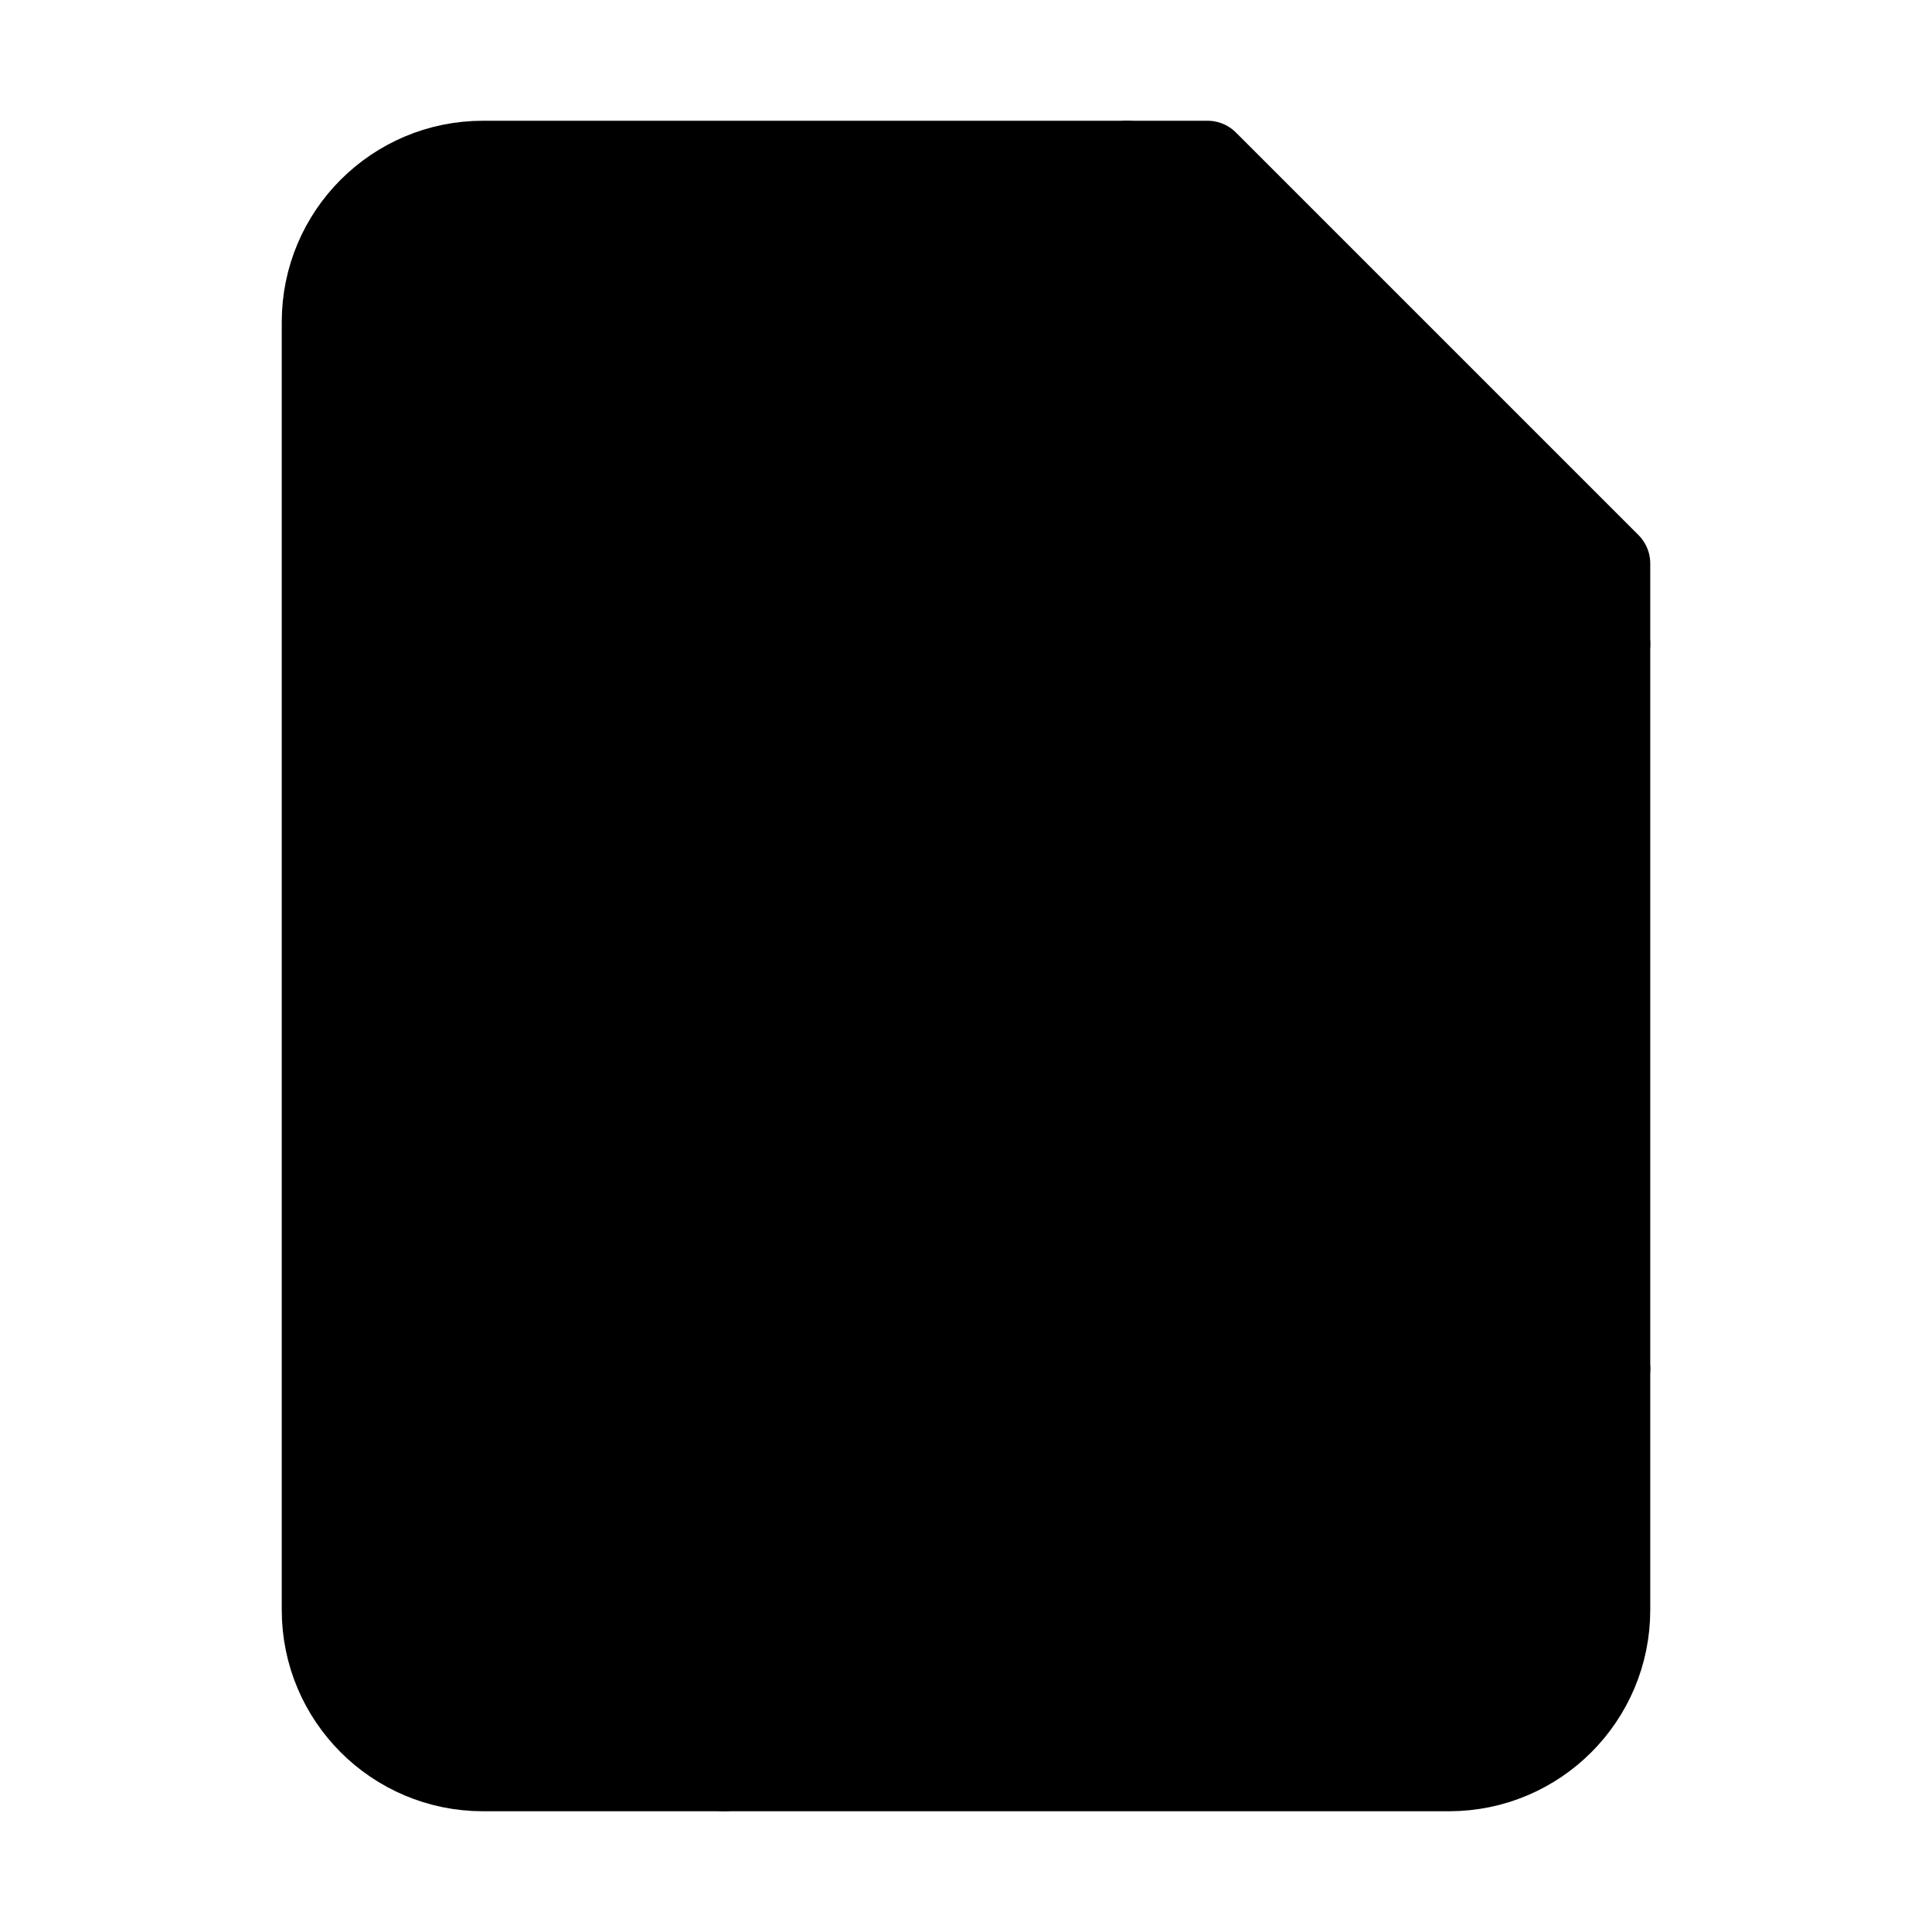
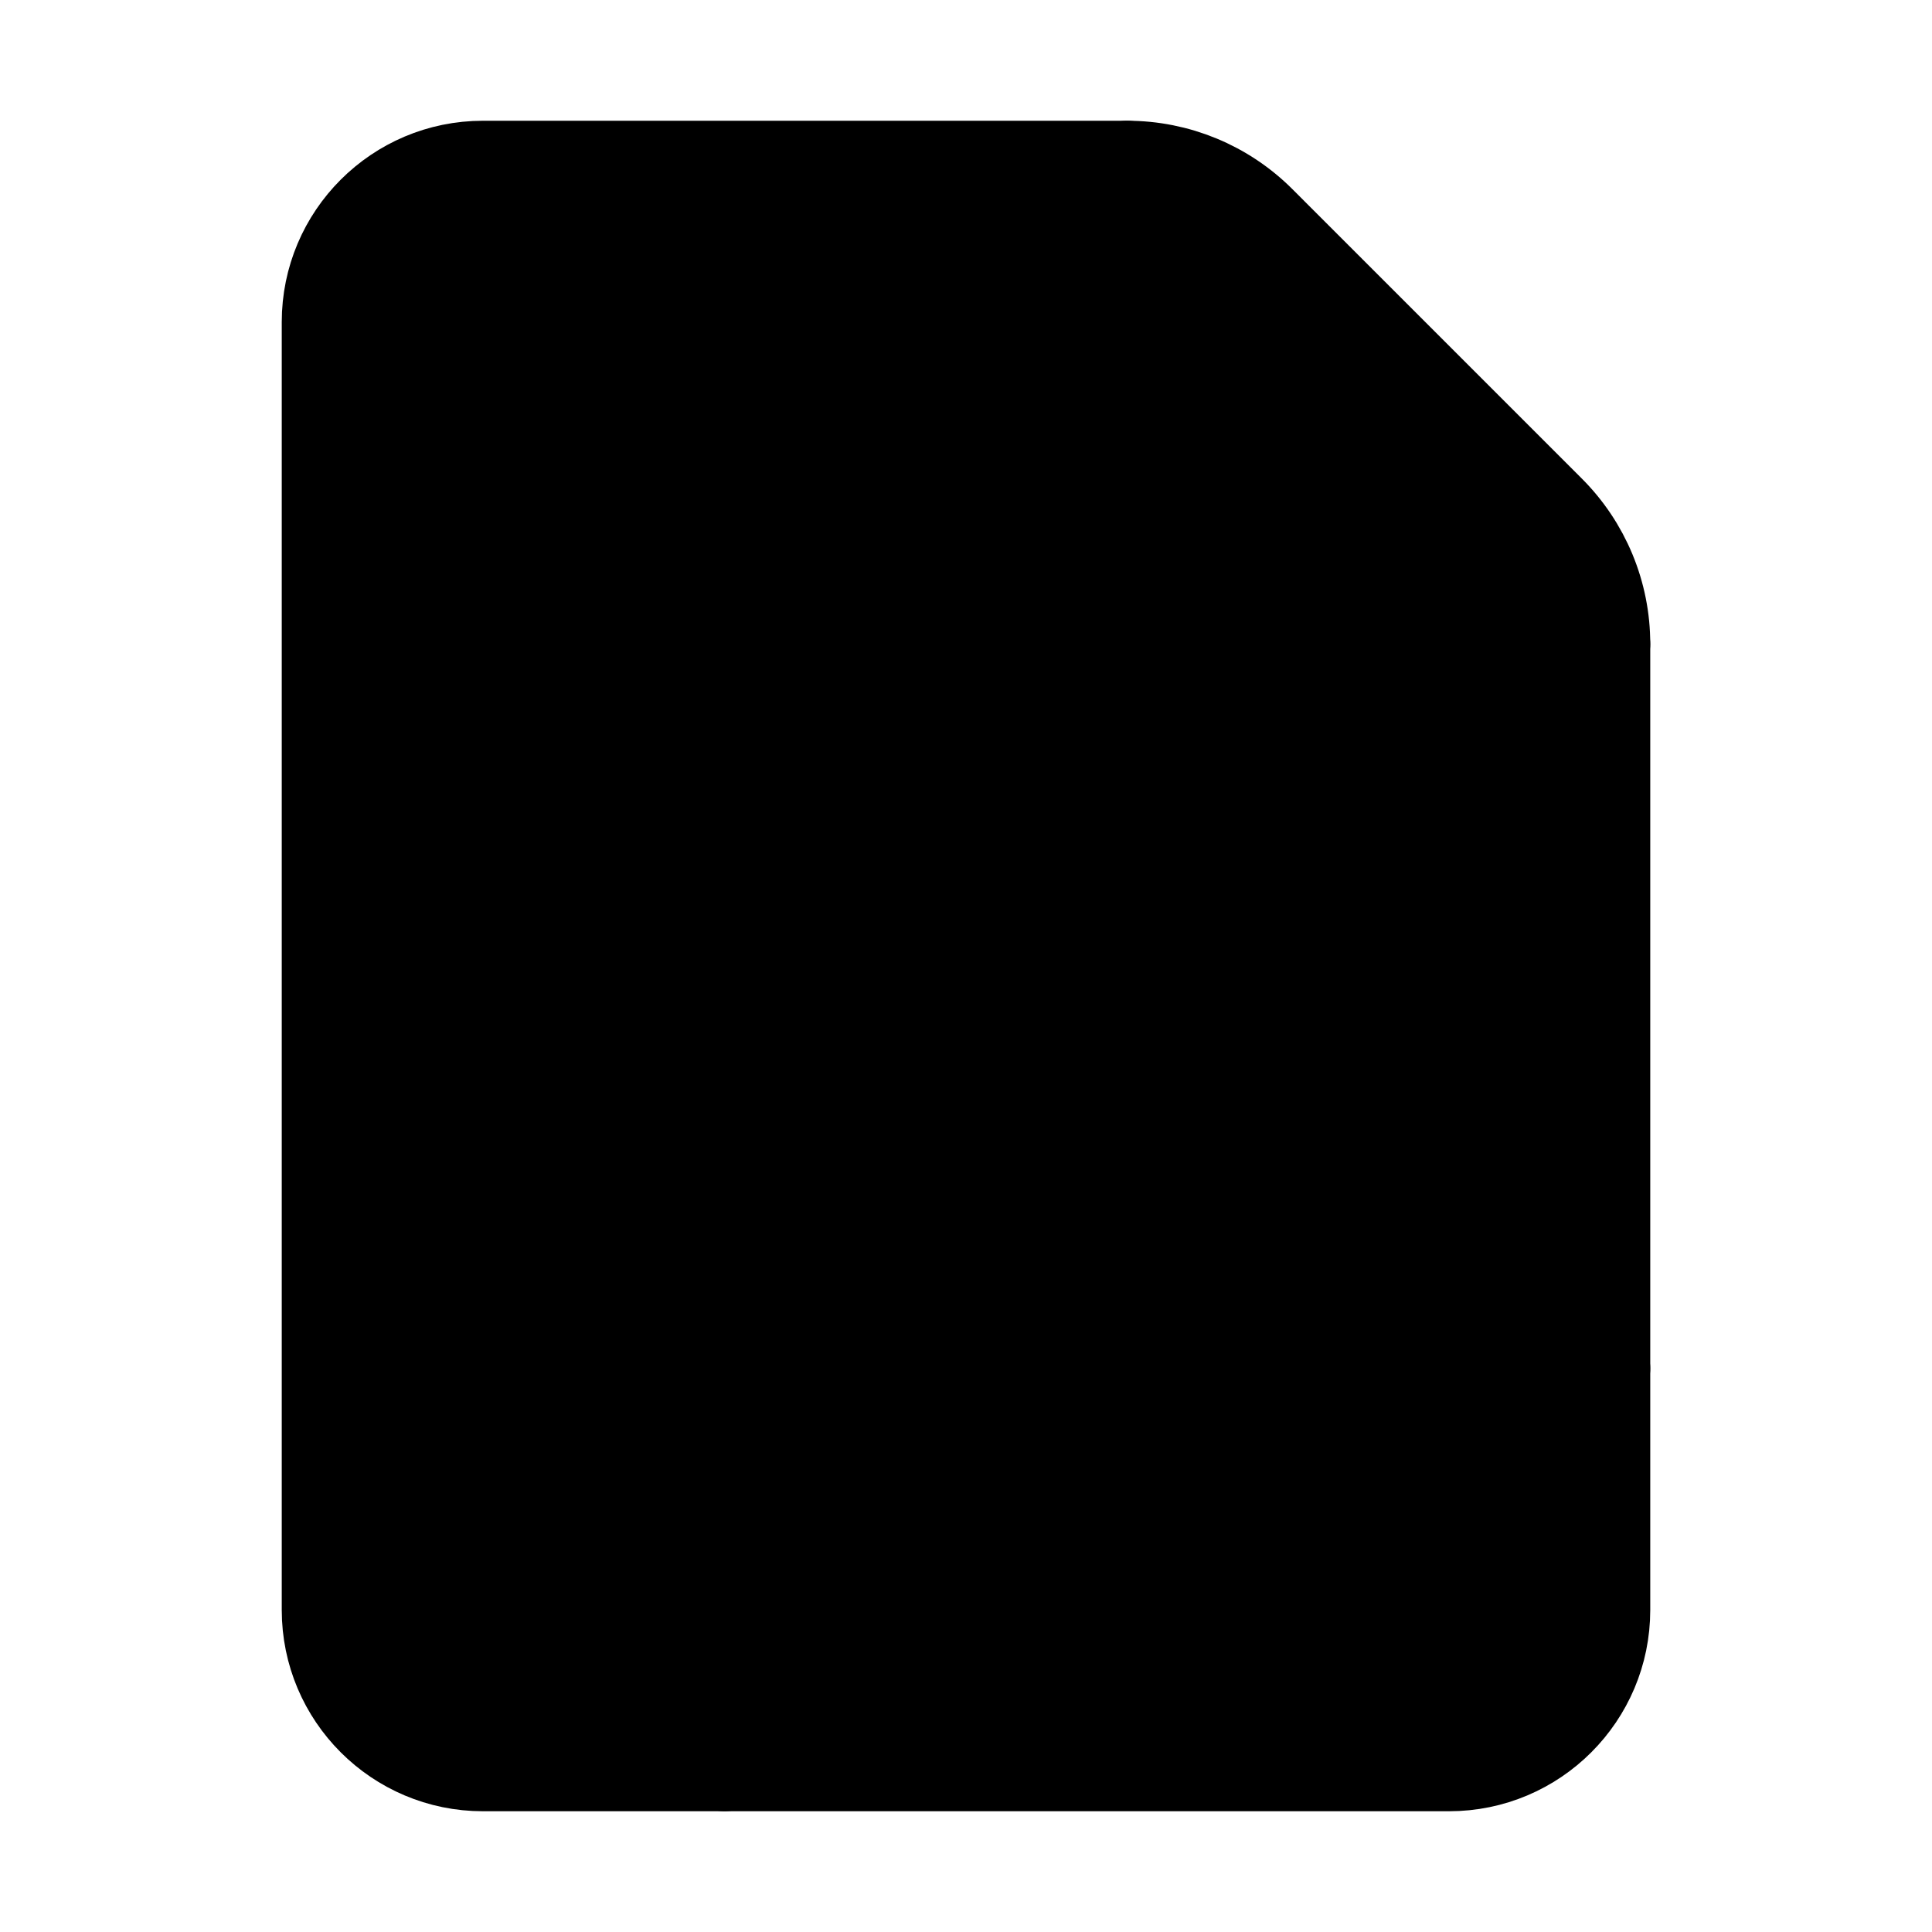
<svg xmlns="http://www.w3.org/2000/svg" width="24" height="24" viewBox="0 0 24 24" fill="currentColor" stroke="currentColor" stroke-width="calc((100vw - 100vh) / 10)" stroke-linecap="round" stroke-linejoin="round">
-   <path vector-effect="non-scaling-stroke" d="M15 2H6a2 2 0 0 0-2 2v16a2 2 0 0 0 2 2h12a2 2 0 0 0 2-2V7Z" />
-   <path vector-effect="non-scaling-stroke" d="M14 2v4a2 2 0 0 0 2 2h4" />
+   <path vector-effect="non-scaling-stroke" d="M6 22a2 2 0 0 1-2-2V4a2 2 0 0 1 2-2h8a2.4 2.4 0 0 1 1.704.706l3.588 3.588A2.4 2.4 0 0 1 20 8v12a2 2 0 0 1-2 2z" />
+   <path vector-effect="non-scaling-stroke" d="M14 2v5a1 1 0 0 0 1 1h5" />
  <circle vector-effect="non-scaling-stroke" cx="10" cy="12" r="2" />
  <path vector-effect="non-scaling-stroke" d="m20 17-1.296-1.296a2.41 2.41 0 0 0-3.408 0L9 22" />
</svg>
